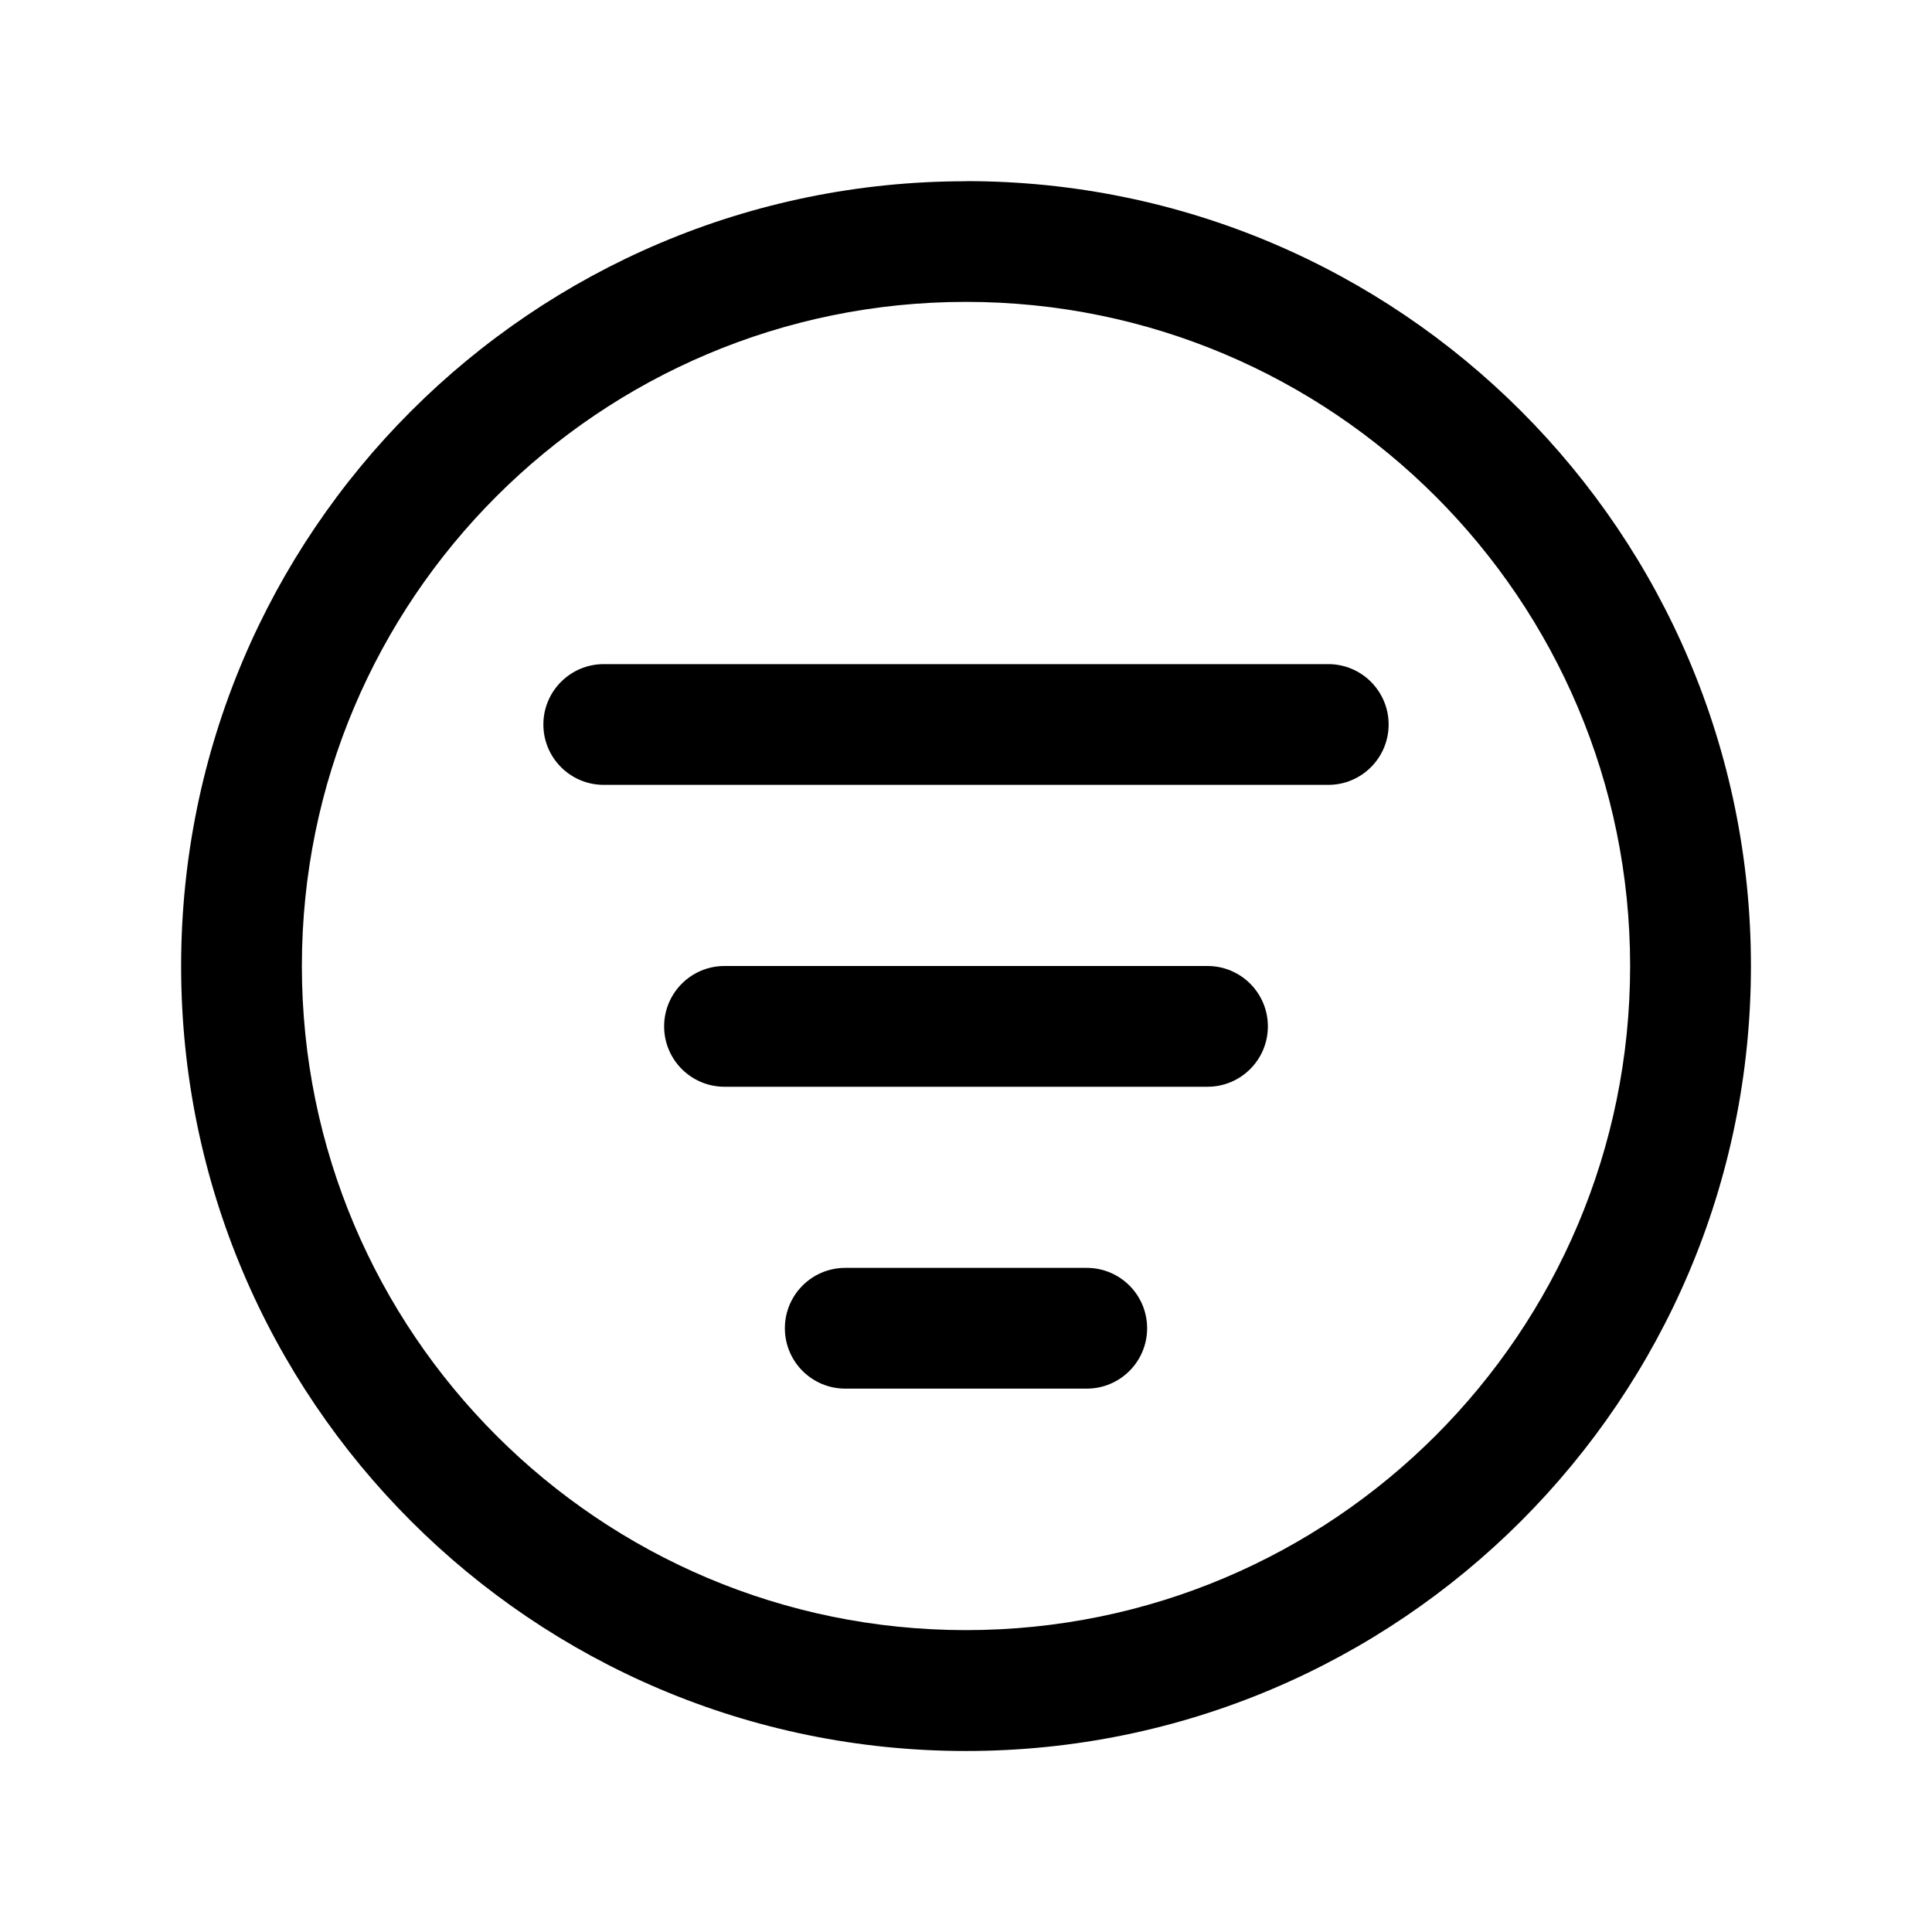
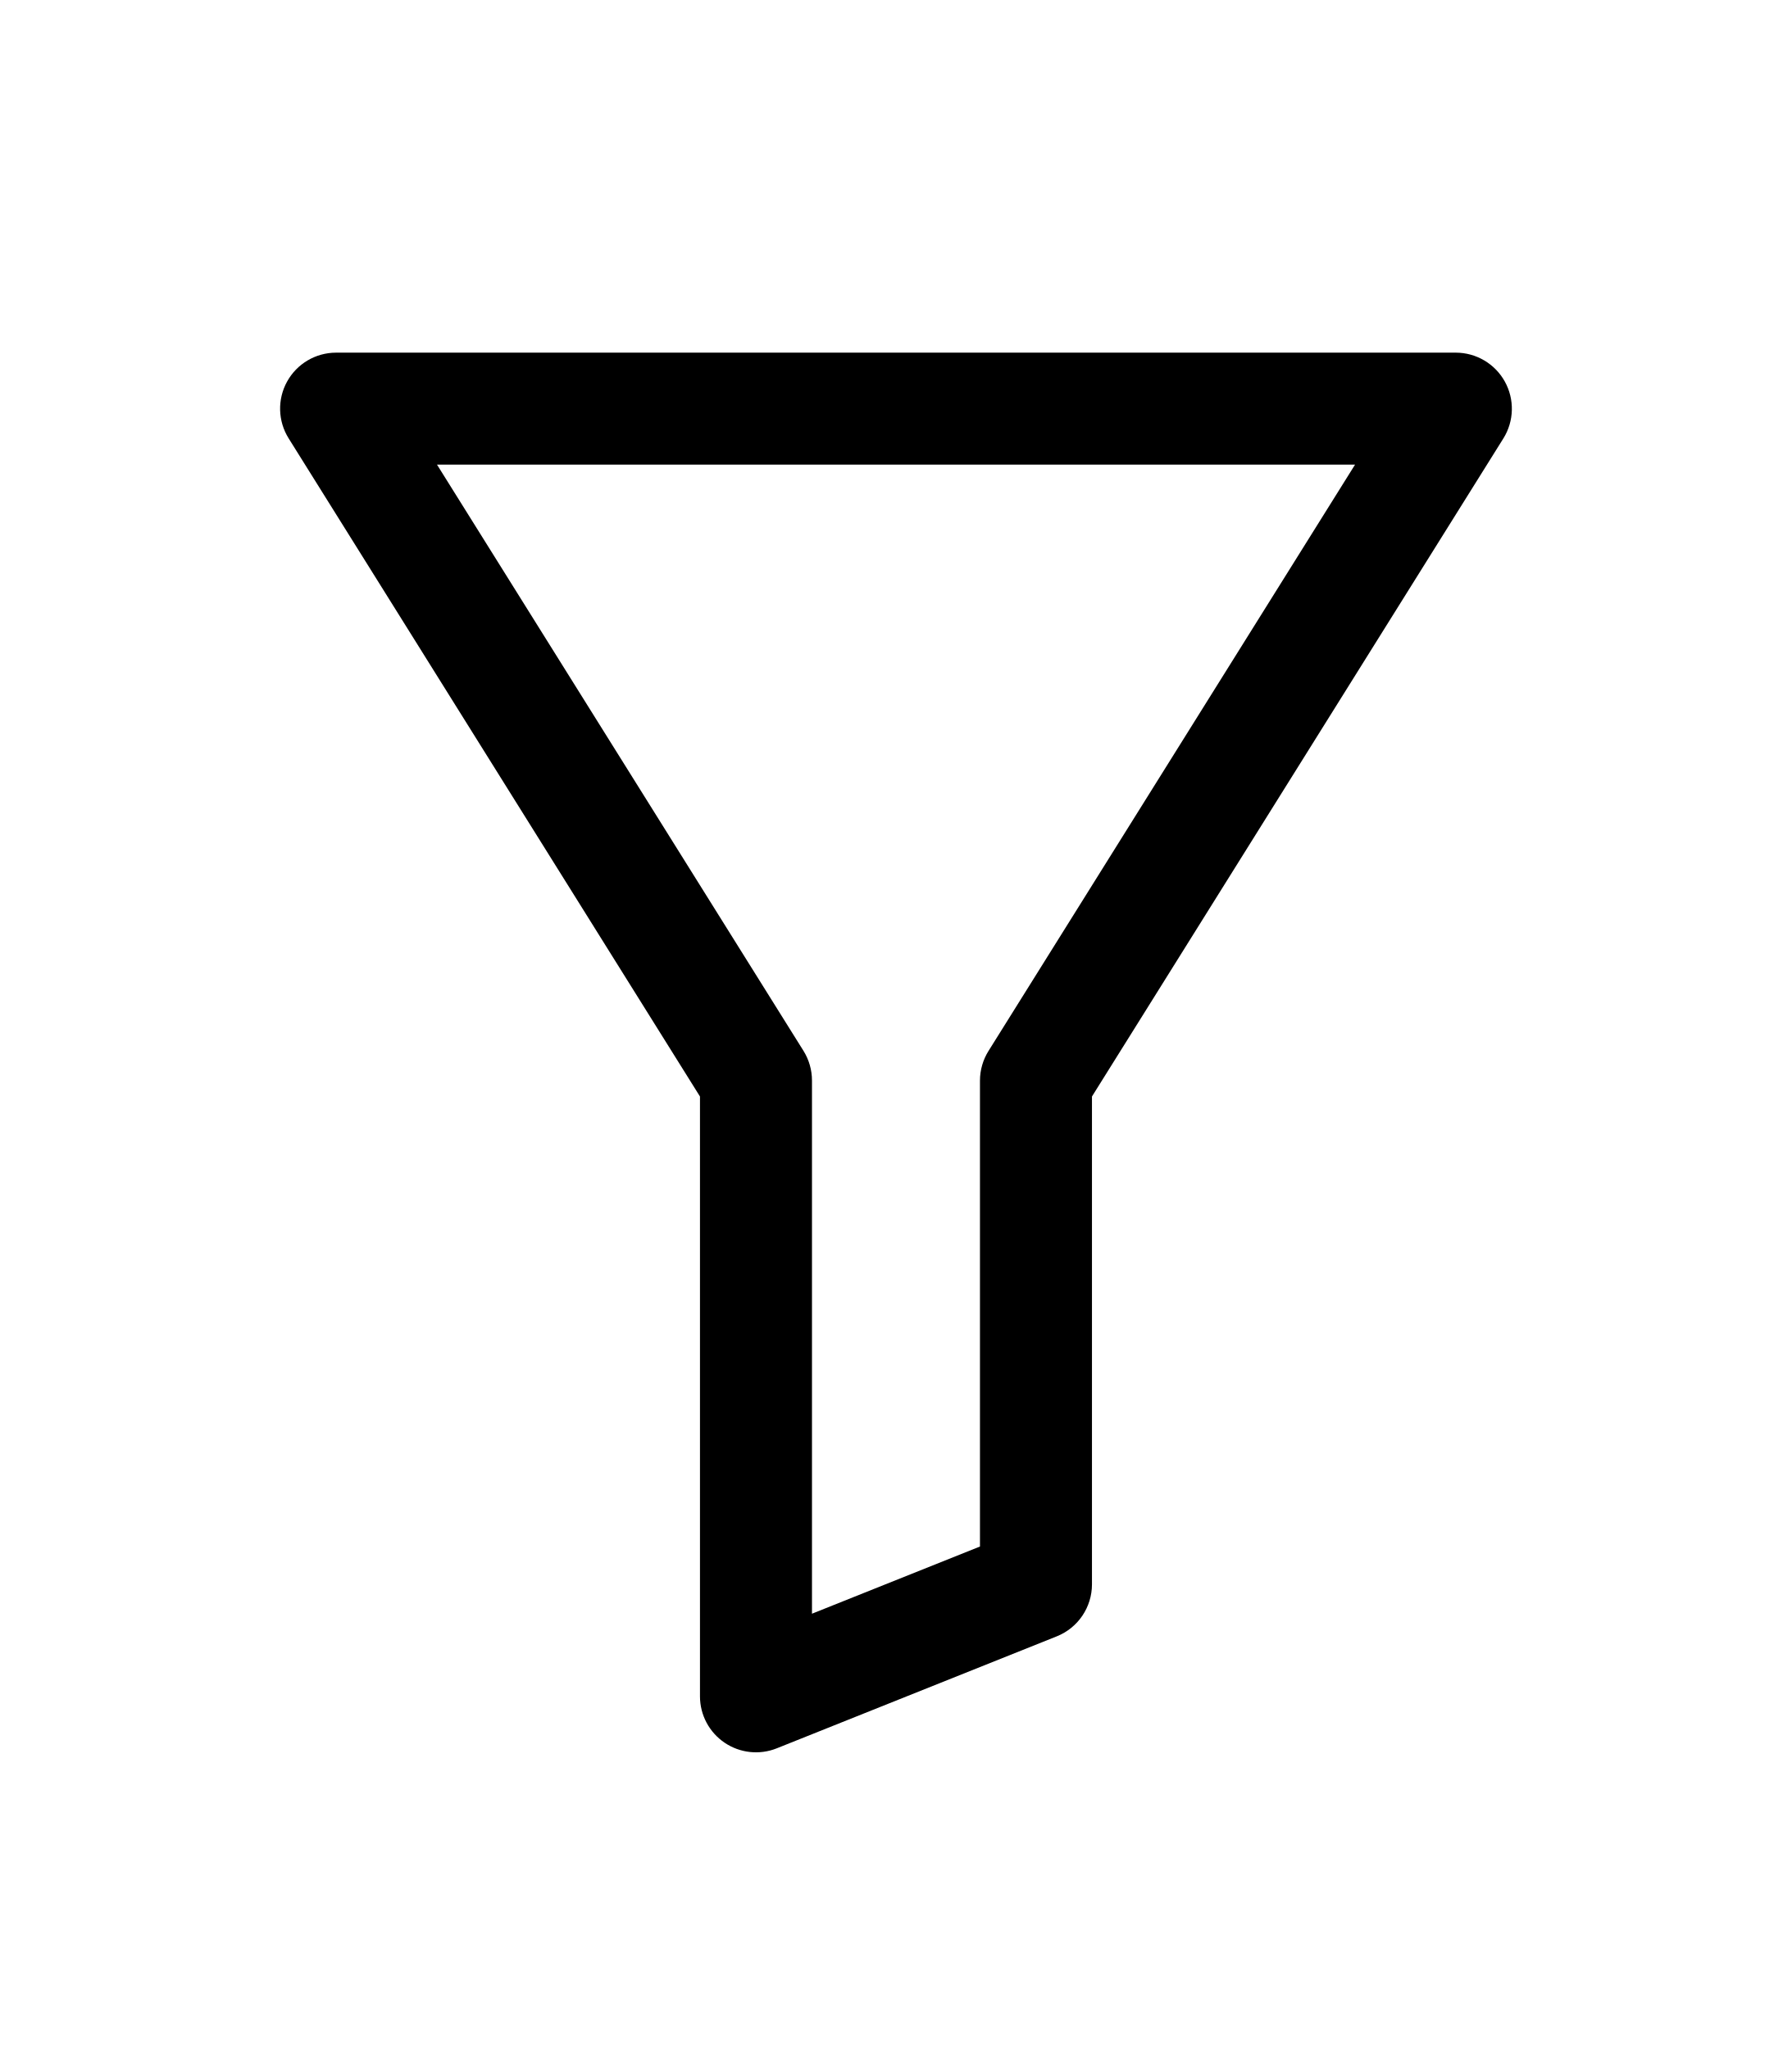
<svg xmlns="http://www.w3.org/2000/svg">
  <symbol id="icon" fill="none" viewBox="0 0 16 16">
-     <path fill="currentColor" d="M8 1.5a6.5 6.5 0 1 1 0 13.001 6.5 6.5 0 0 1 0-13Zm0 1a5.5 5.5 0 1 0 0 11 5.5 5.5 0 0 0 0-11Zm1 8a.5.5 0 0 1 0 1H7a.5.5 0 0 1 0-1h2ZM10 8a.5.5 0 0 1 0 1H6a.5.5 0 0 1 0-1h4Zm1-2.5a.5.5 0 0 1 0 1H5a.5.5 0 0 1 0-1h6Z" />
+     <path fill="currentColor" d="M13 2a.501.501 0 0 1 .424.765L9.75 8.643V13a.5.5 0 0 1-.314.464l-2.5 1A.5.5 0 0 1 6.25 14V8.643L2.577 2.765A.5.5 0 0 1 3 2h10ZM7.174 8.235a.5.5 0 0 1 .076.265v4.762l1.5-.6V8.5a.5.5 0 0 1 .077-.265L12.099 3H3.902l3.272 5.235Z" />
  </symbol>
  <symbol id="icon-large" fill="none" viewBox="0 0 24 24">
-     <path fill="currentColor" d="M14 19.323V14.87a1.5 1.5 0 0 1 .361-.976l5.519-6.439A.5.5 0 0 0 20 7.13V4.5a.5.5 0 0 0-.5-.5h-15a.5.5 0 0 0-.5.5v2.63a.5.5 0 0 0 .12.325l5.519 6.439c.233.271.361.618.361.976v5.653a.5.5 0 0 0 .685.464l3-1.2a.5.5 0 0 0 .315-.464ZM21 7.13c0 .358-.128.705-.361.976l-5.519 6.439a.5.5 0 0 0-.12.325v4.453a1.5 1.5 0 0 1-.943 1.393l-3 1.2A1.5 1.5 0 0 1 9 20.523V14.87a.5.5 0 0 0-.12-.325L3.36 8.106A1.501 1.501 0 0 1 3 7.13V4.5A1.5 1.5 0 0 1 4.5 3h15A1.5 1.5 0 0 1 21 4.5v2.63Z" />
+     <path fill="currentColor" d="M19 3a1 1 0 0 1 1 1v1.13c0 .358-.128.705-.361.976l-5.519 6.439a.5.5 0 0 0-.12.325v6.362a1 1 0 0 1-.445.832l-2 1.334A1 1 0 0 1 10 20.565V12.87a.5.5 0 0 0-.12-.325L4.36 6.106A1.501 1.501 0 0 1 4 5.13V4a1 1 0 0 1 1-1h14ZM5 5.13a.5.5 0 0 0 .12.325l5.519 6.439c.233.271.361.618.361.976v7.695l2-1.333V12.87c0-.358.128-.705.361-.976l5.519-6.439A.5.5 0 0 0 19 5.13V4H5v1.13Z" />
  </symbol>
  <use href="#icon" />
</svg>
